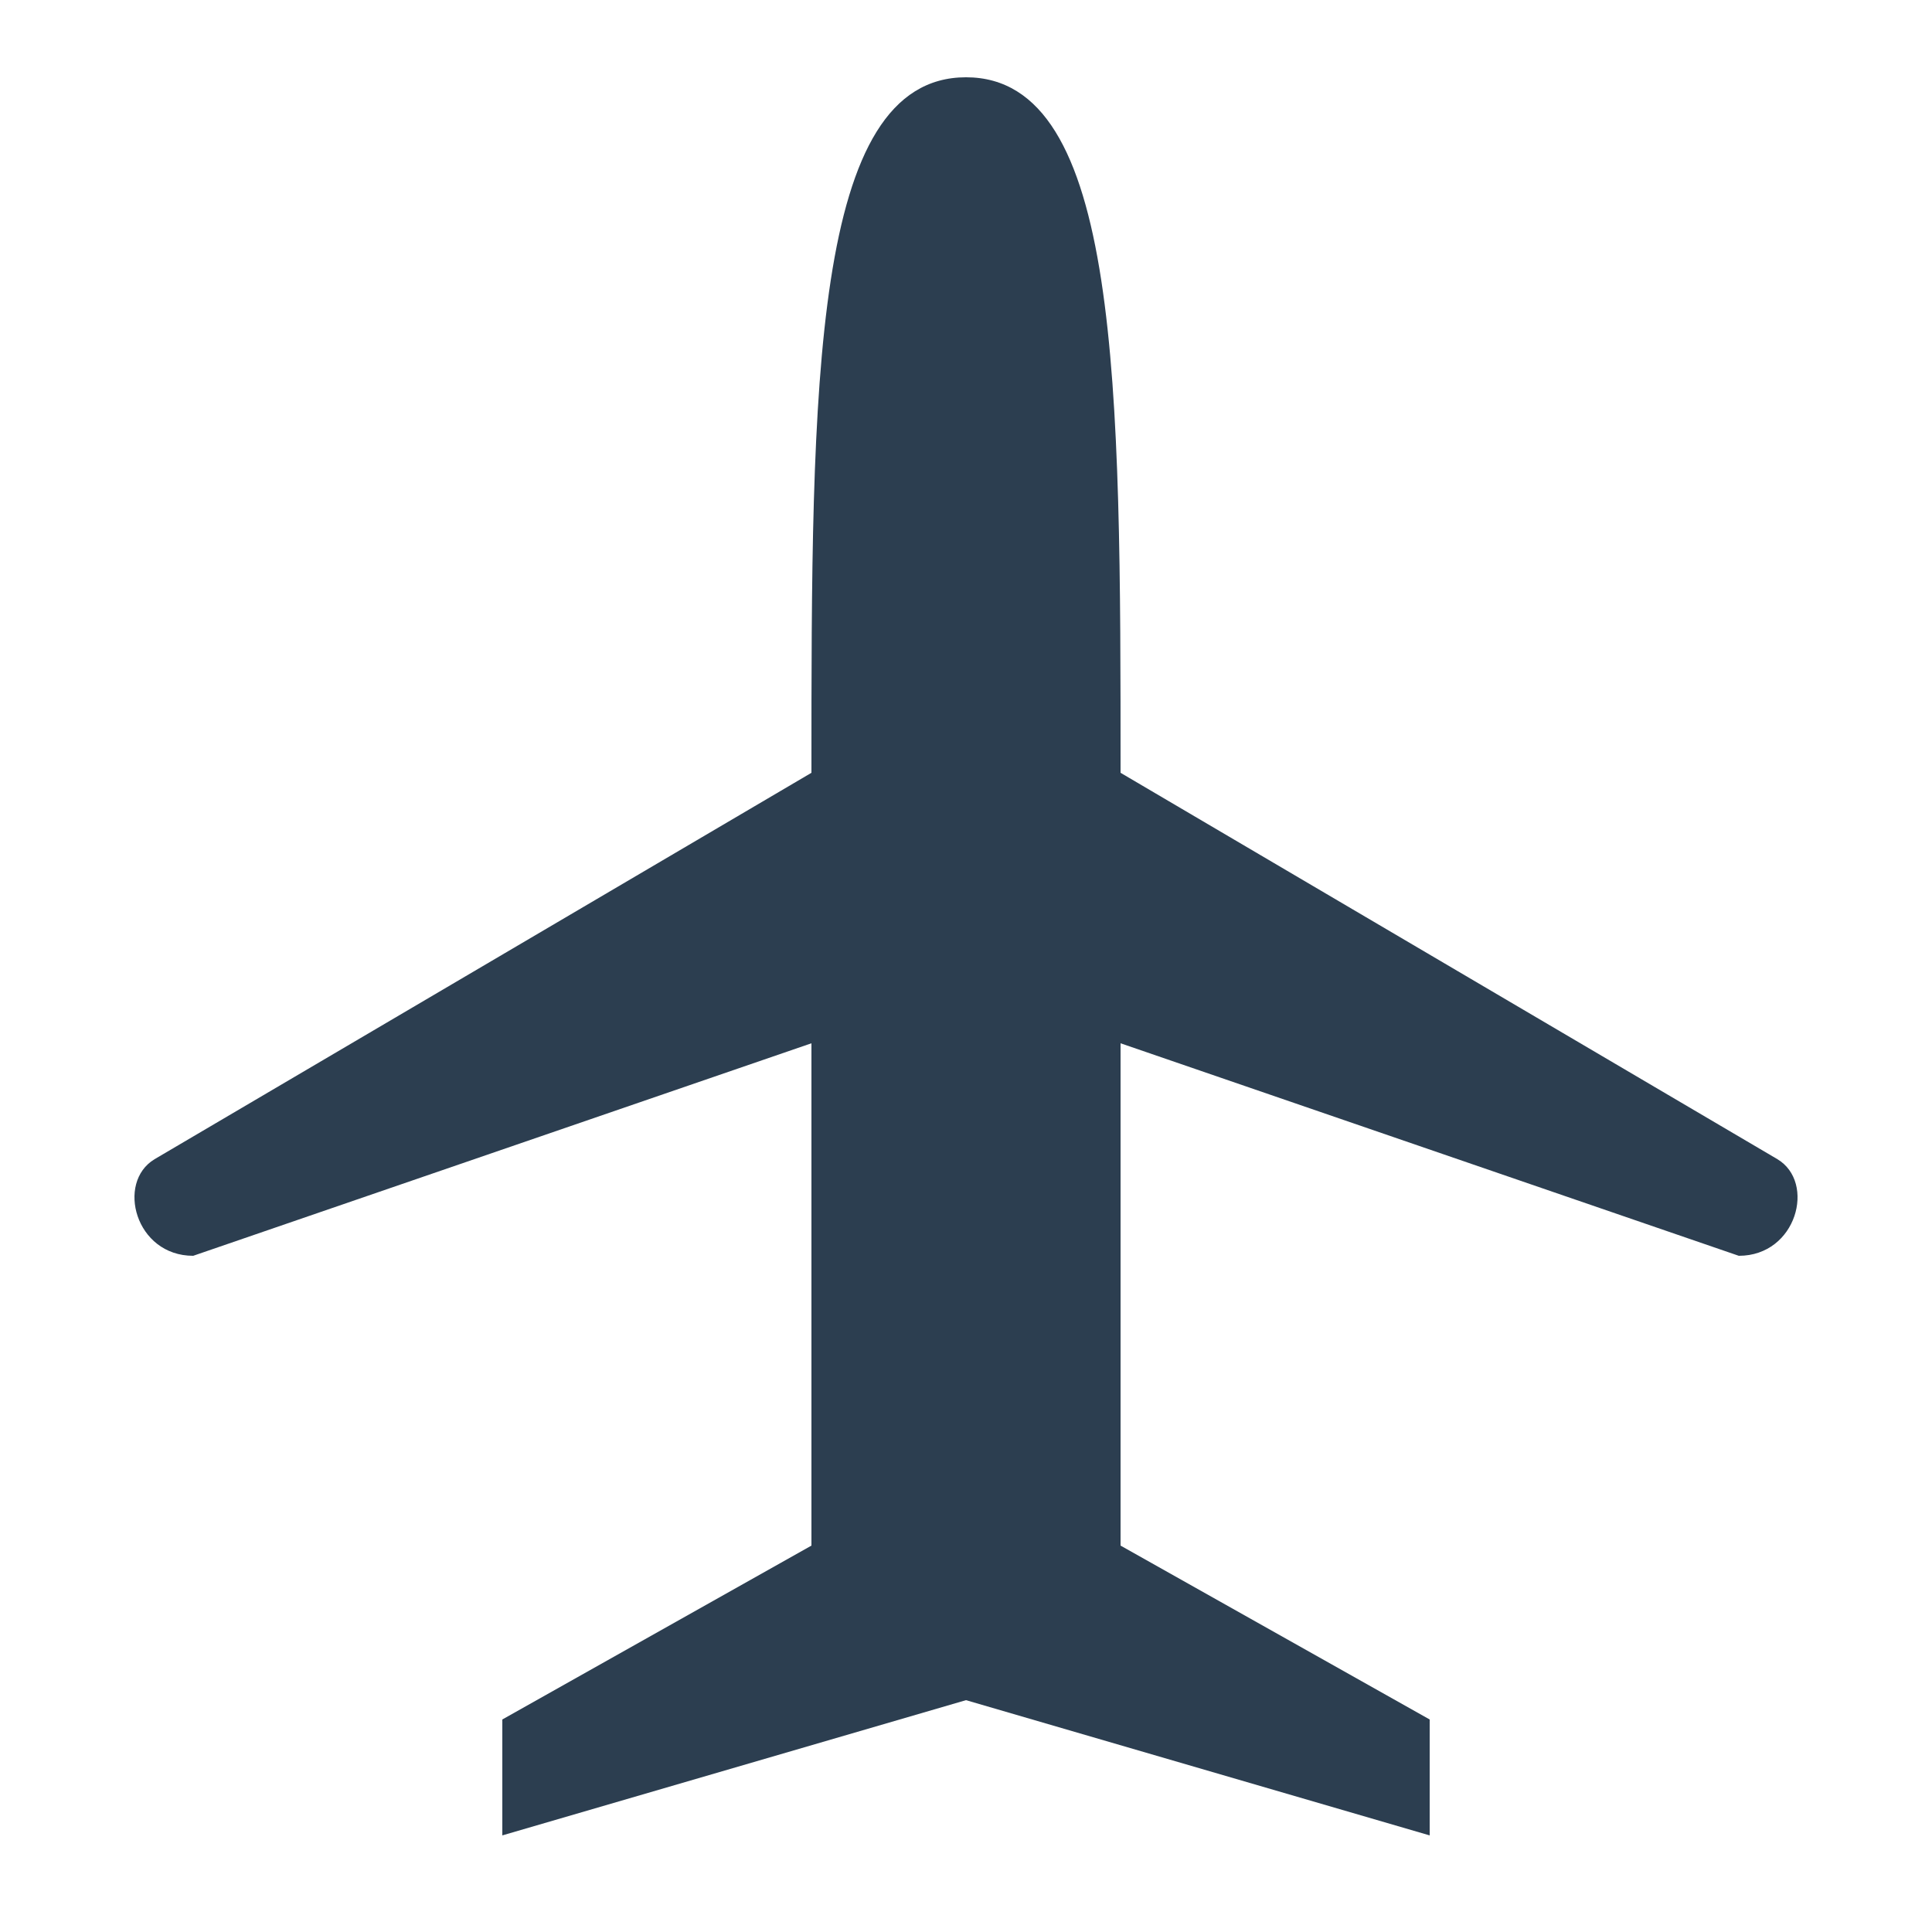
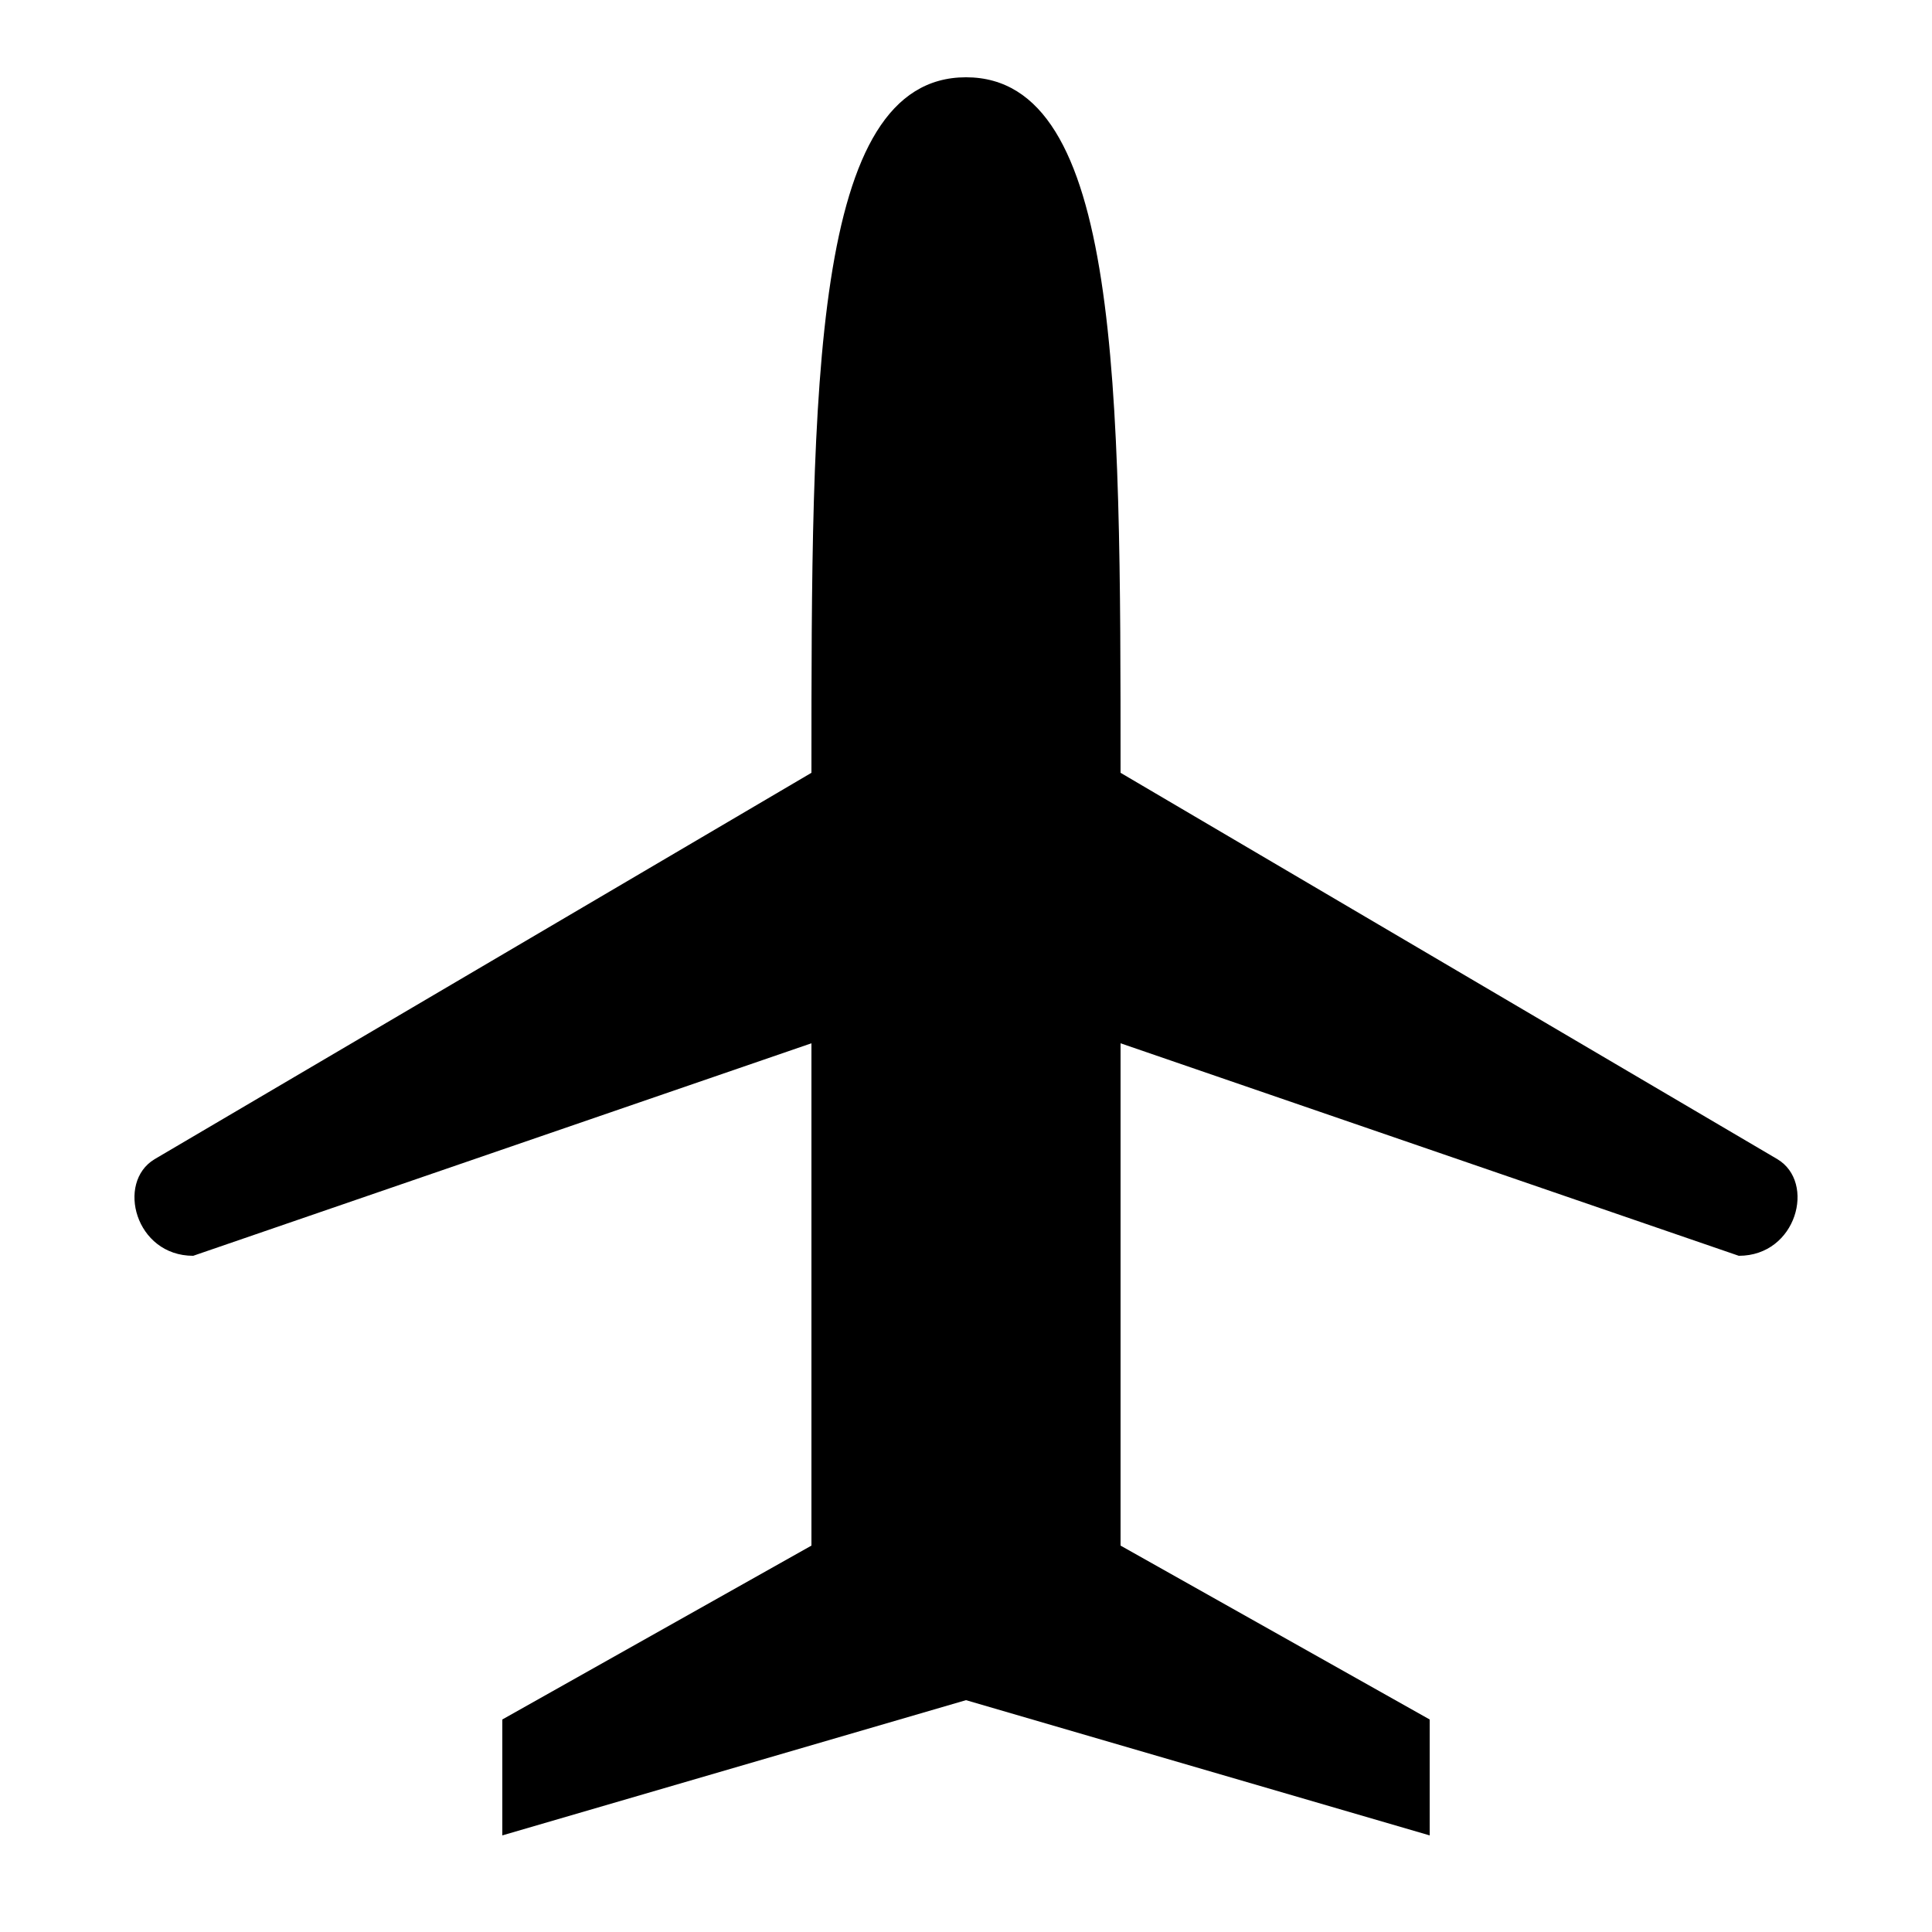
<svg xmlns="http://www.w3.org/2000/svg" width="50" height="50" viewBox="0 0 50 50">
-   <path fill="#2C3E50" d="M25 2 C21 2 21 10 21 20 L4 30 C3 30.6 3.5 32.5 5 32.5 L21 27 L21 40 L13 44.5 L13 47.5 L25 44 L37 47.5 L37 44.5 L29 40 L29 27 L45 32.5 C46.5 32.5 47 30.6 46 30 L29 20 C29 10 29 2 25 2 Z" />
+   <path fill="currentColor" d="M25 2 C21 2 21 10 21 20 L4 30 C3 30.6 3.5 32.5 5 32.5 L21 27 L21 40 L13 44.5 L13 47.5 L25 44 L37 47.5 L37 44.5 L29 40 L29 27 L45 32.5 C46.5 32.5 47 30.6 46 30 L29 20 C29 10 29 2 25 2 Z" />
</svg>
